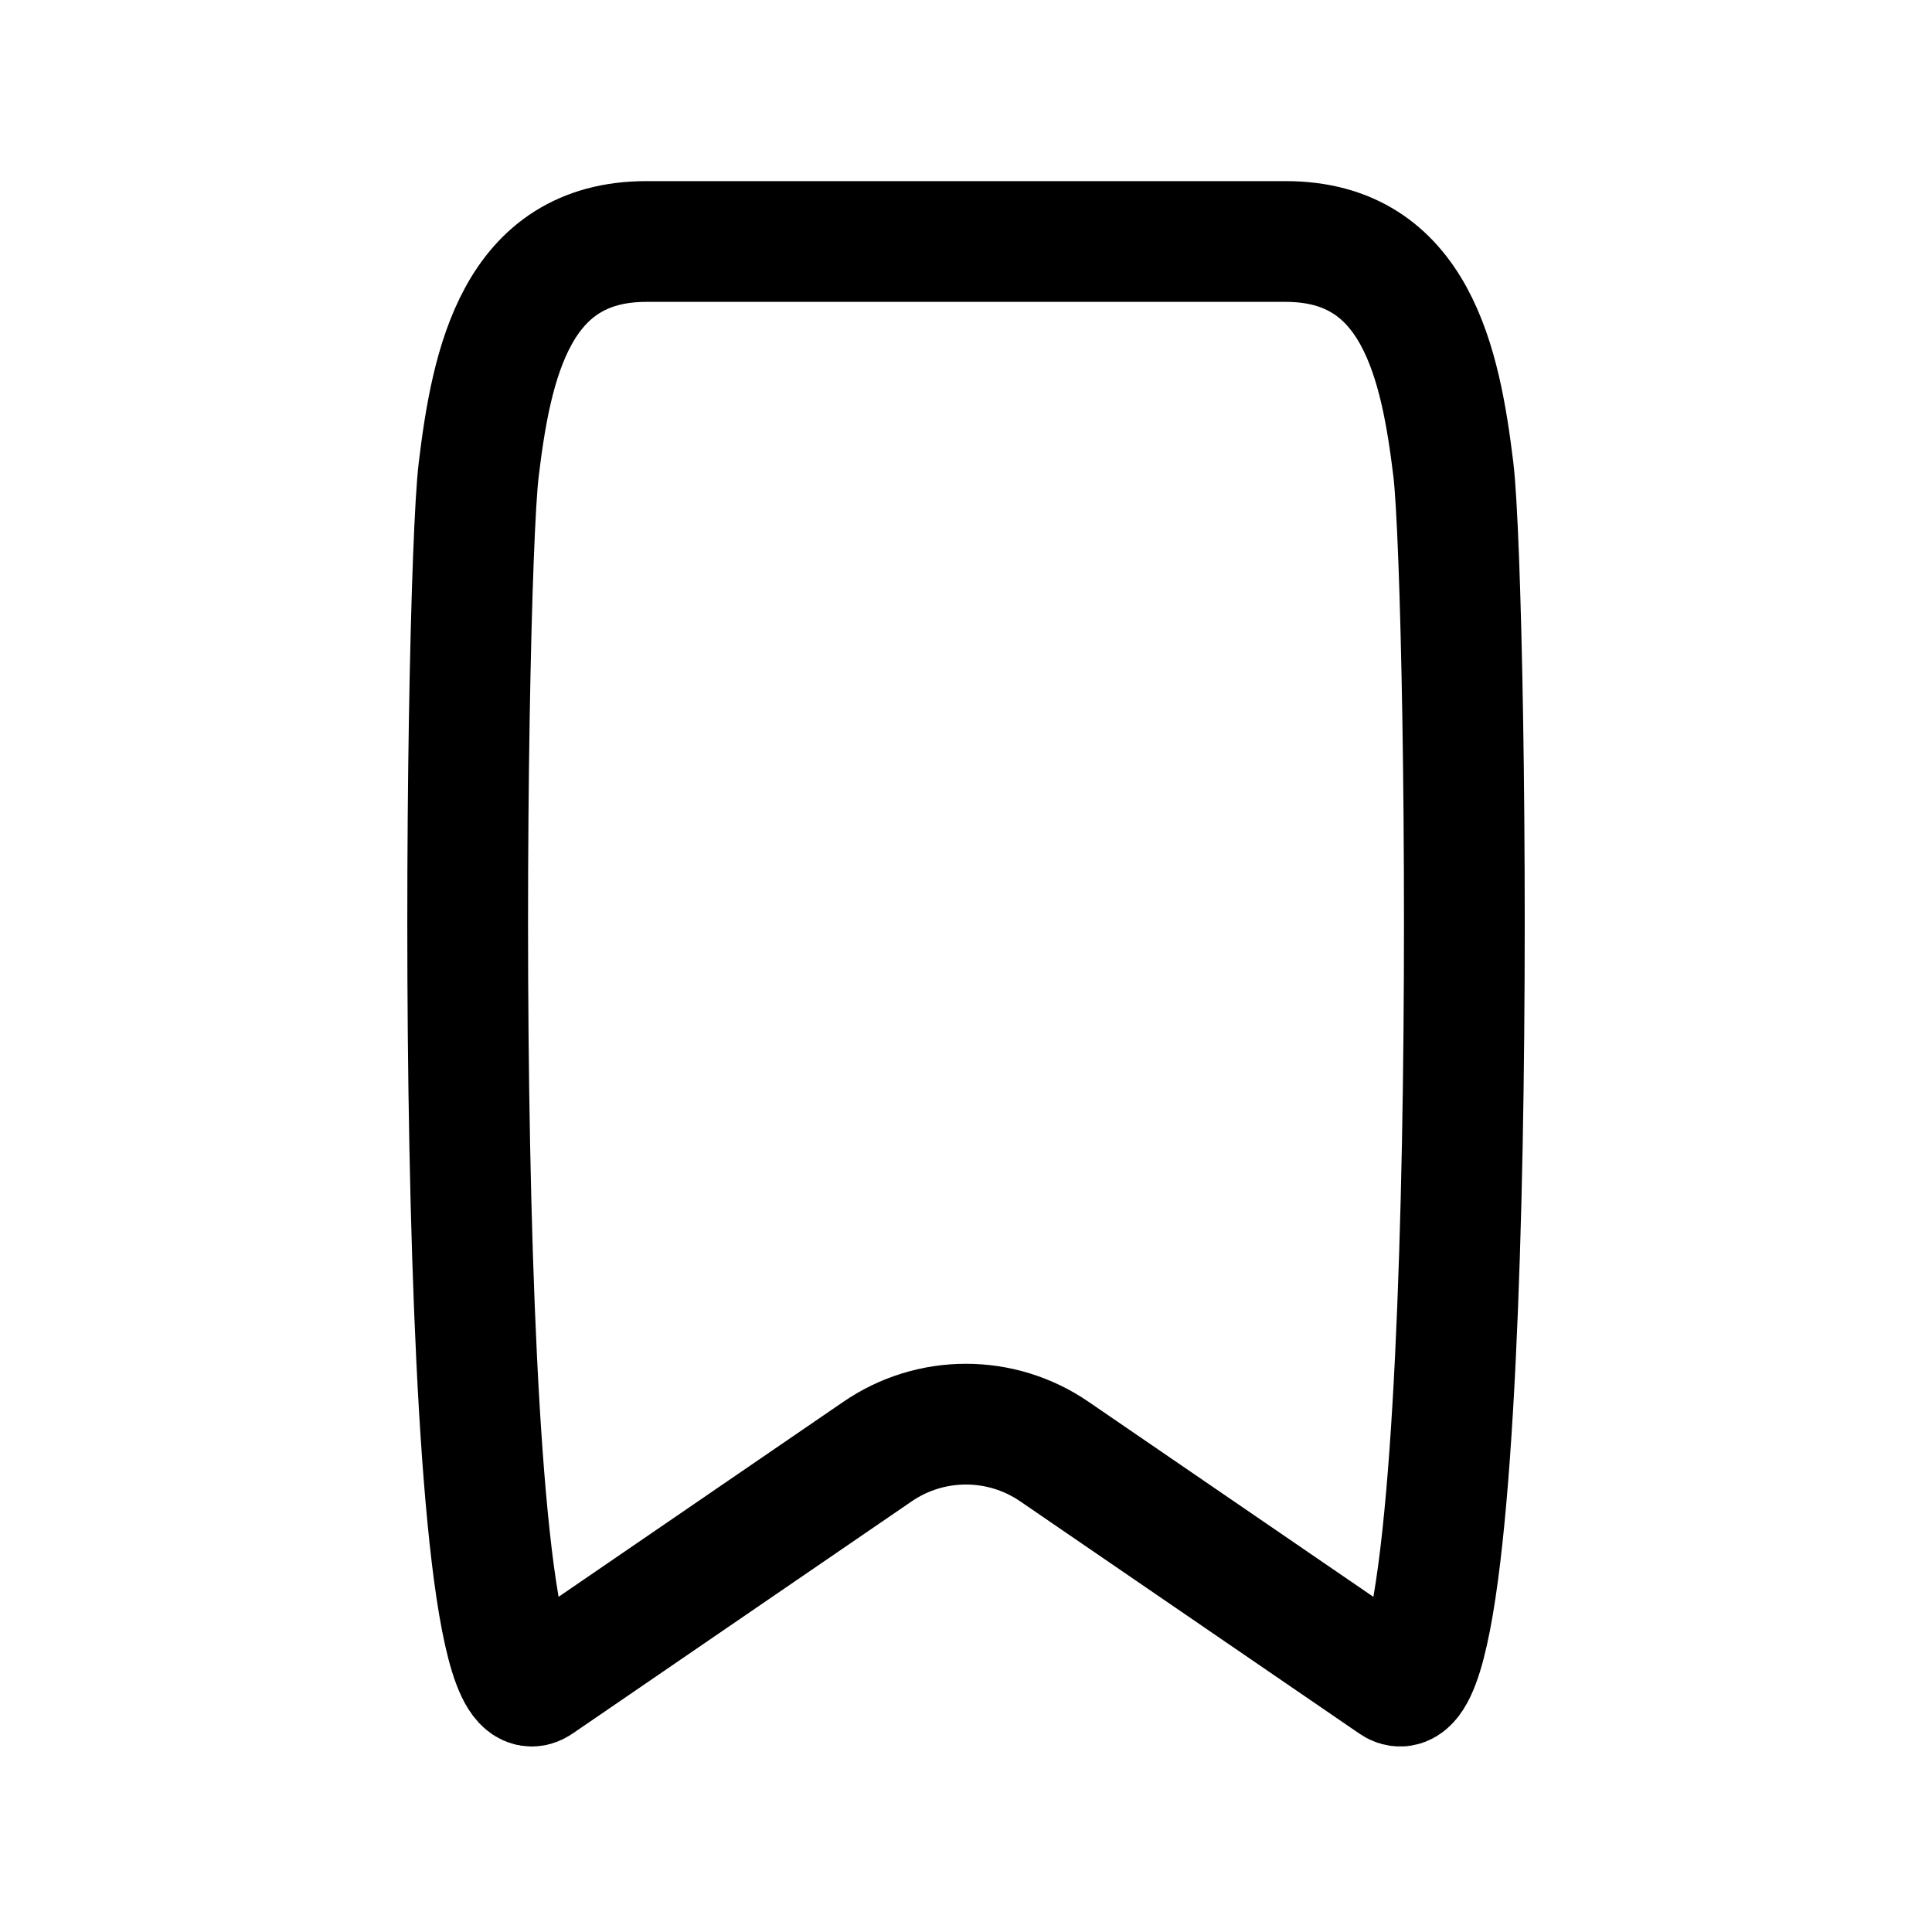
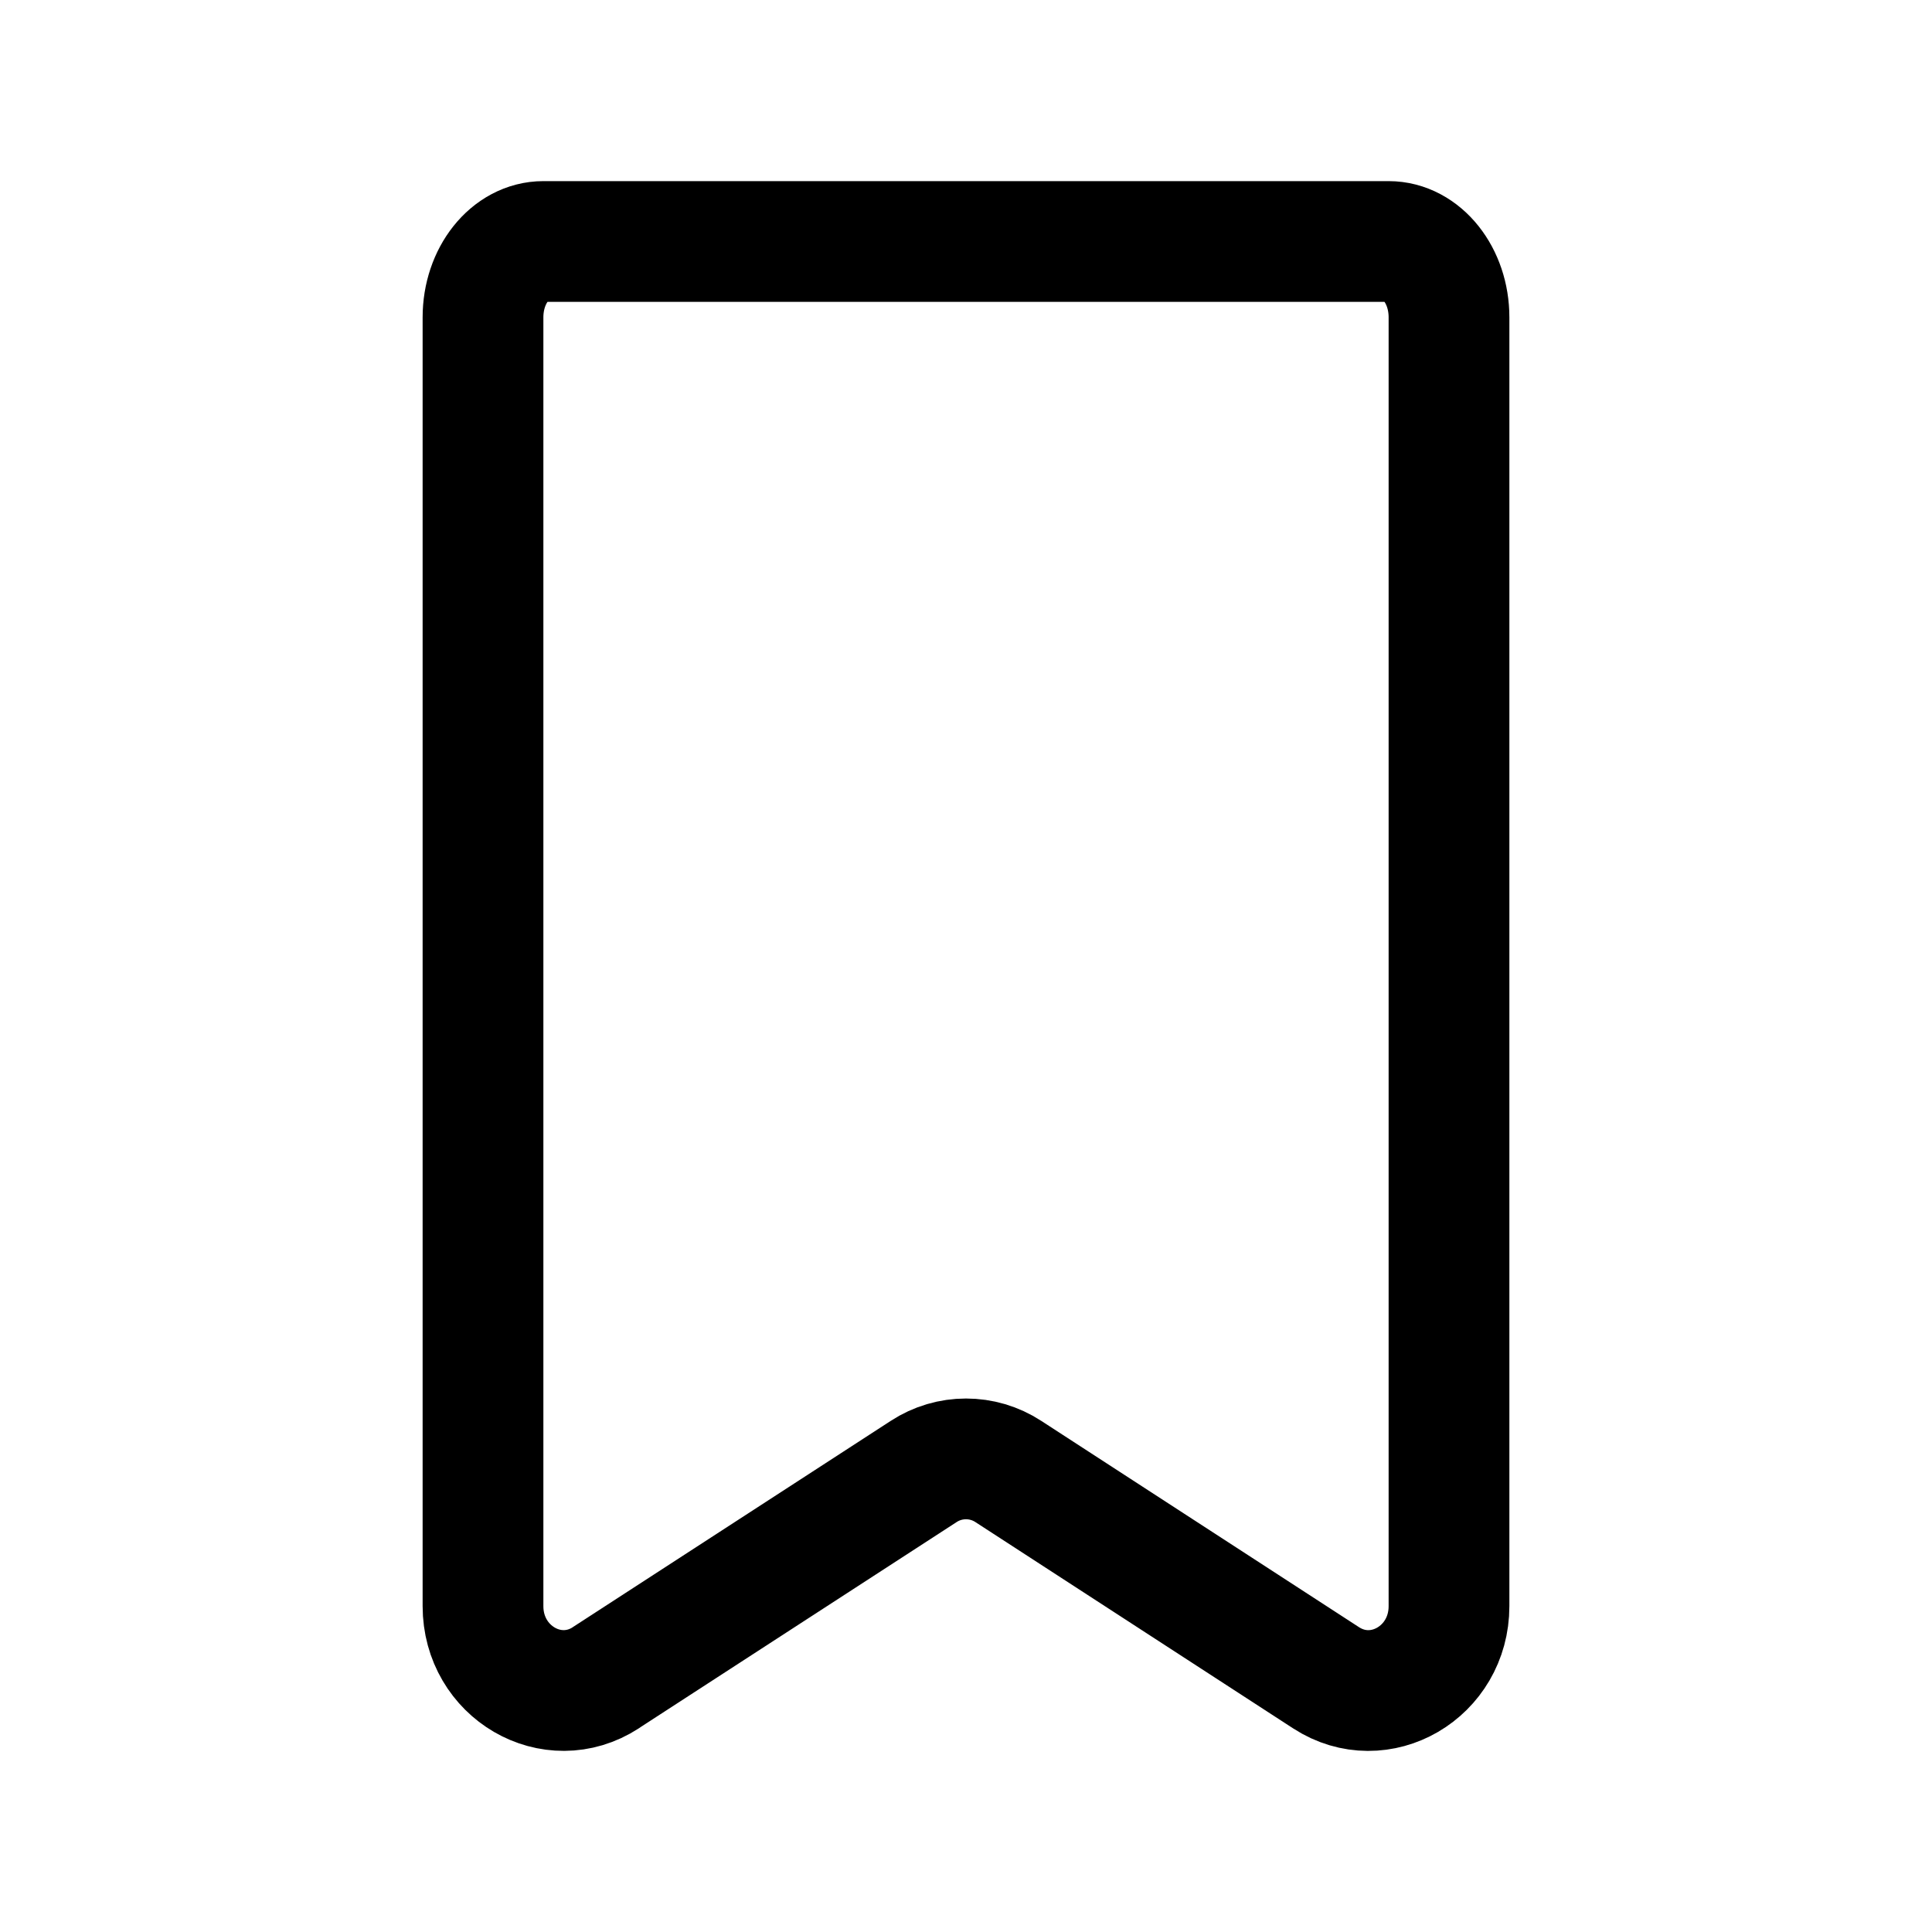
<svg xmlns="http://www.w3.org/2000/svg" width="24" height="24" fill="none" viewBox="0 0 24 24" stroke-width="1.5" stroke-linecap="round" stroke-linejoin="round" stroke="currentColor">
-   <path d="m17.311 20.917-4.21-2.883a1.942 1.942 0 0 0-2.203 0l-4.21 2.883c-1.1.754-.927-13.562-.741-15.086C6.105 4.53 6.407 3 8.029 3h7.943c1.62 0 1.923 1.53 2.082 2.831.185 1.524.359 15.84-.743 15.086Z" />
+   <path d="M7.527 20.841C6.861 21.274 6 20.772 6 19.952V3.942c0-.52.336-.942.75-.942h10.5c.414 0 .75.422.75.942v16.01c0 .82-.861 1.322-1.527.89l-3.946-2.562a.962.962 0 0 0-1.054 0l-3.946 2.56Z" />
</svg>
